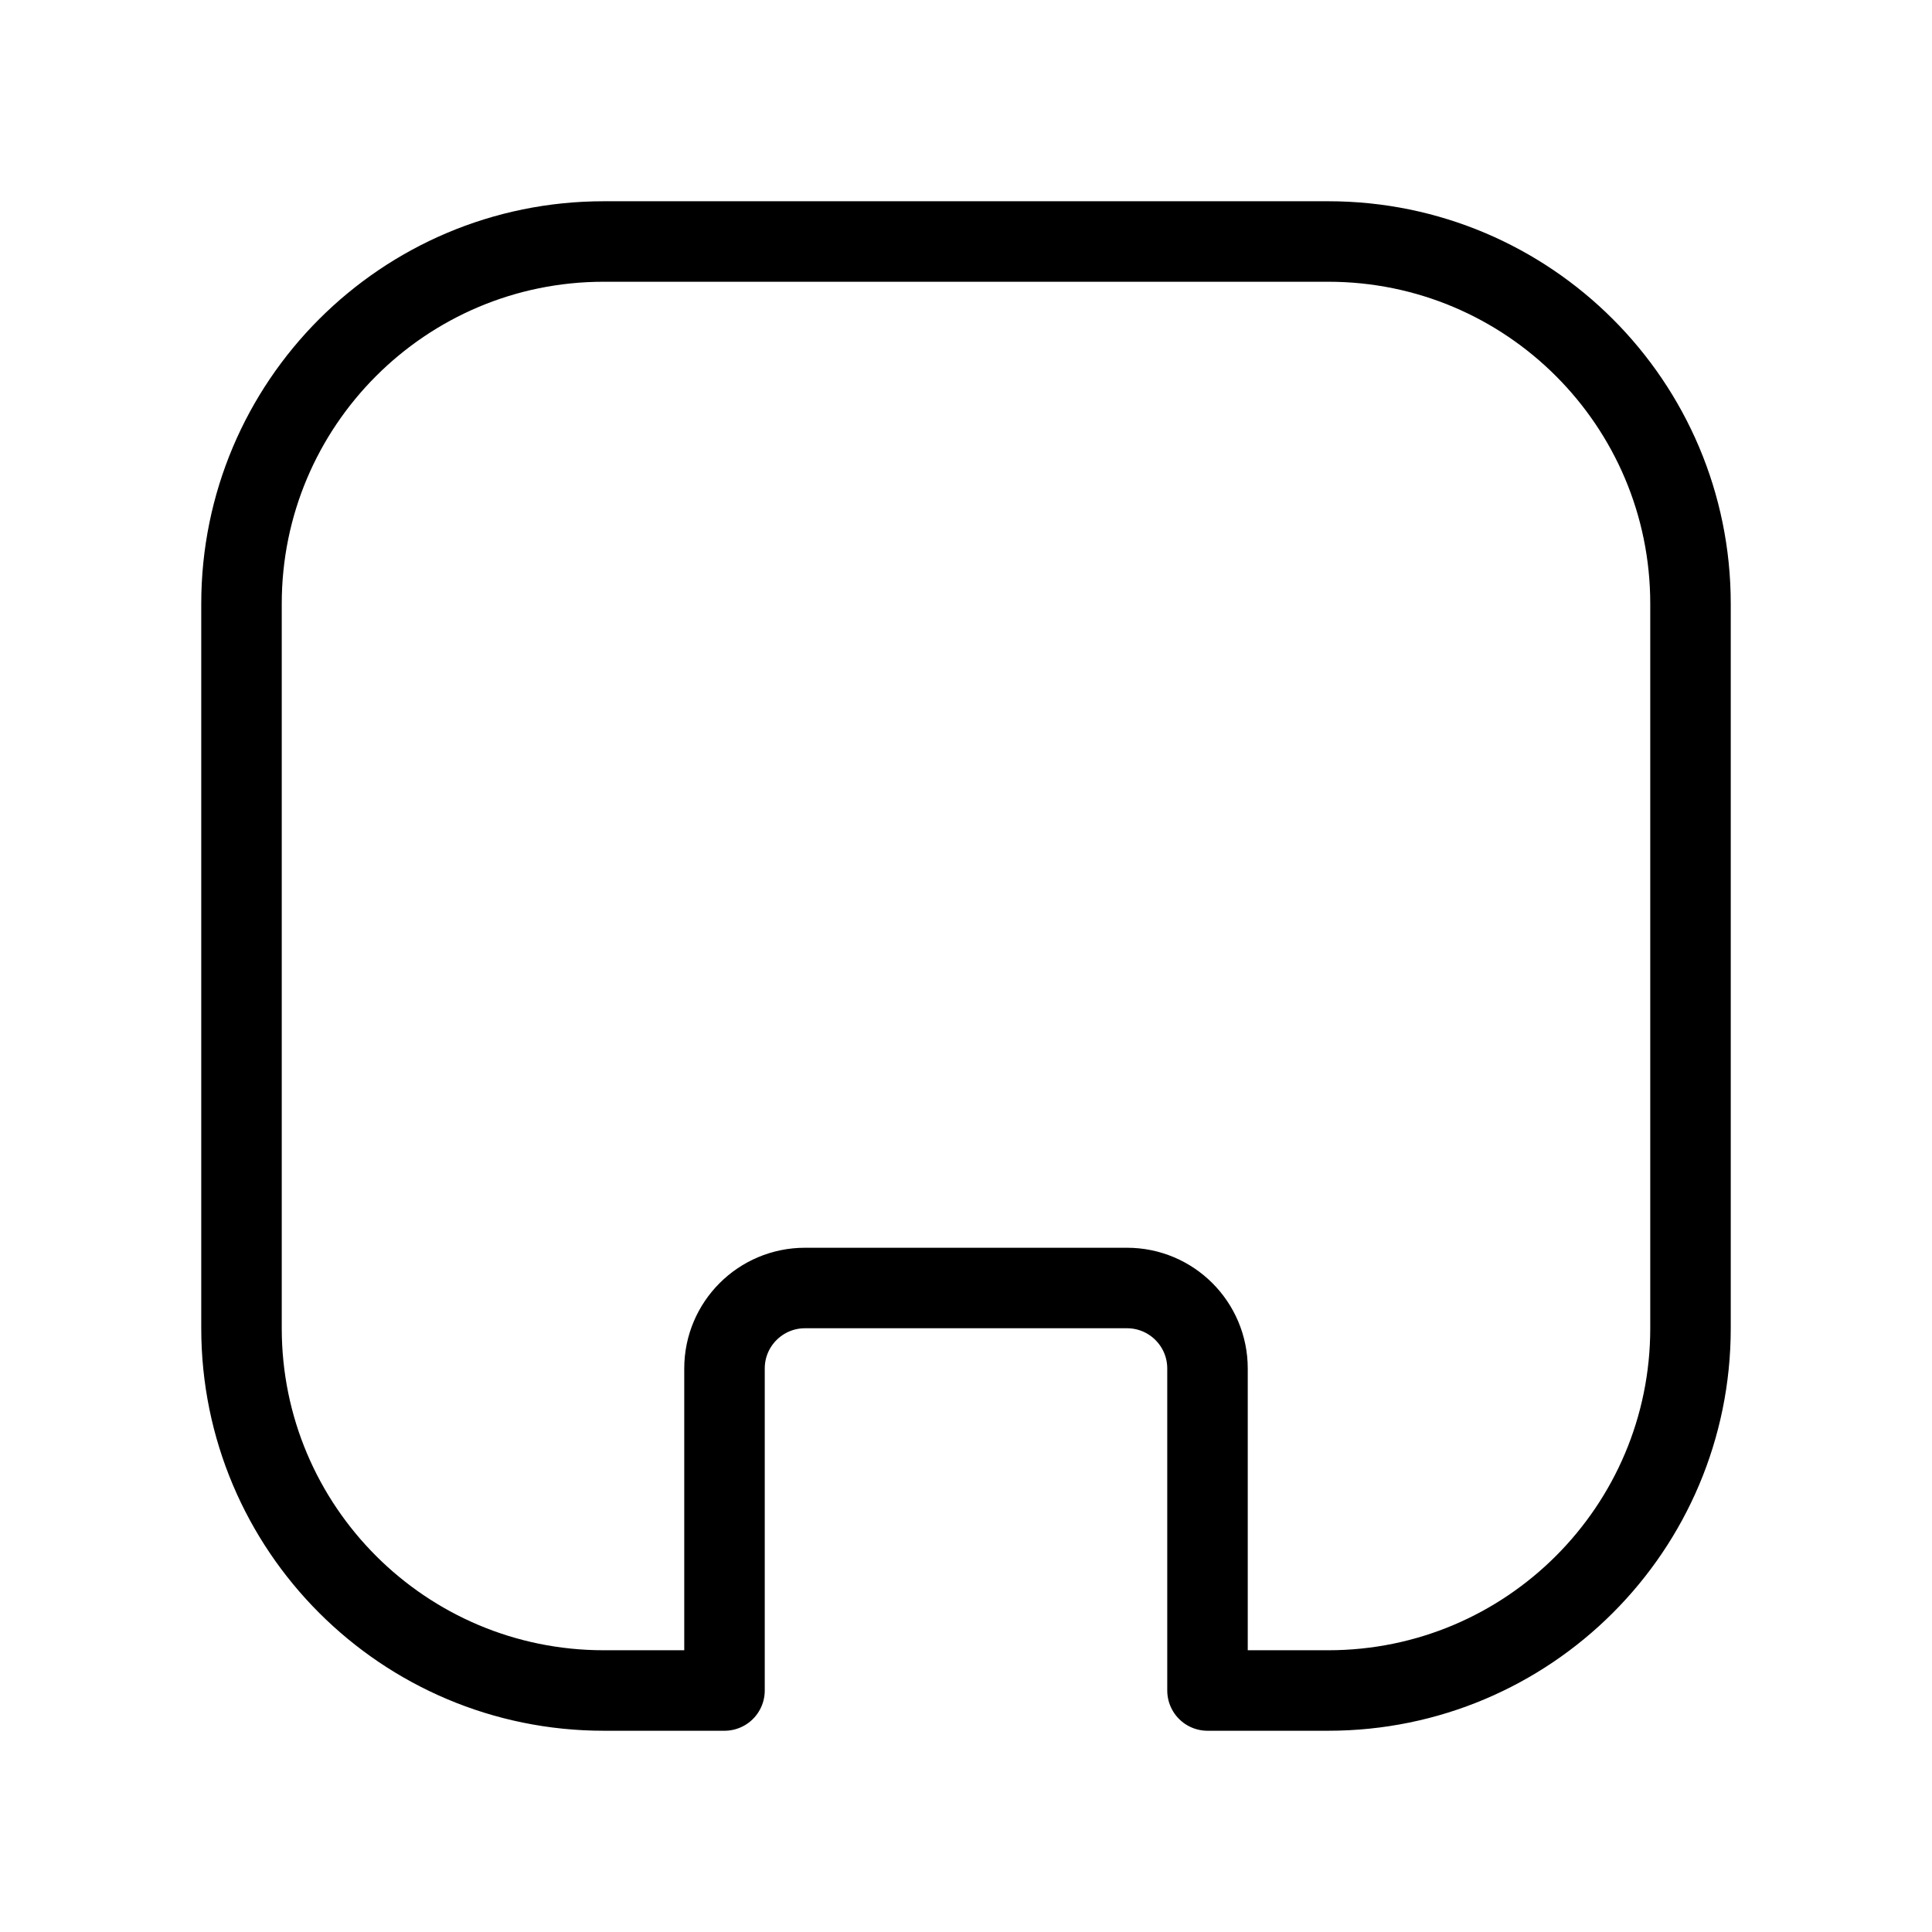
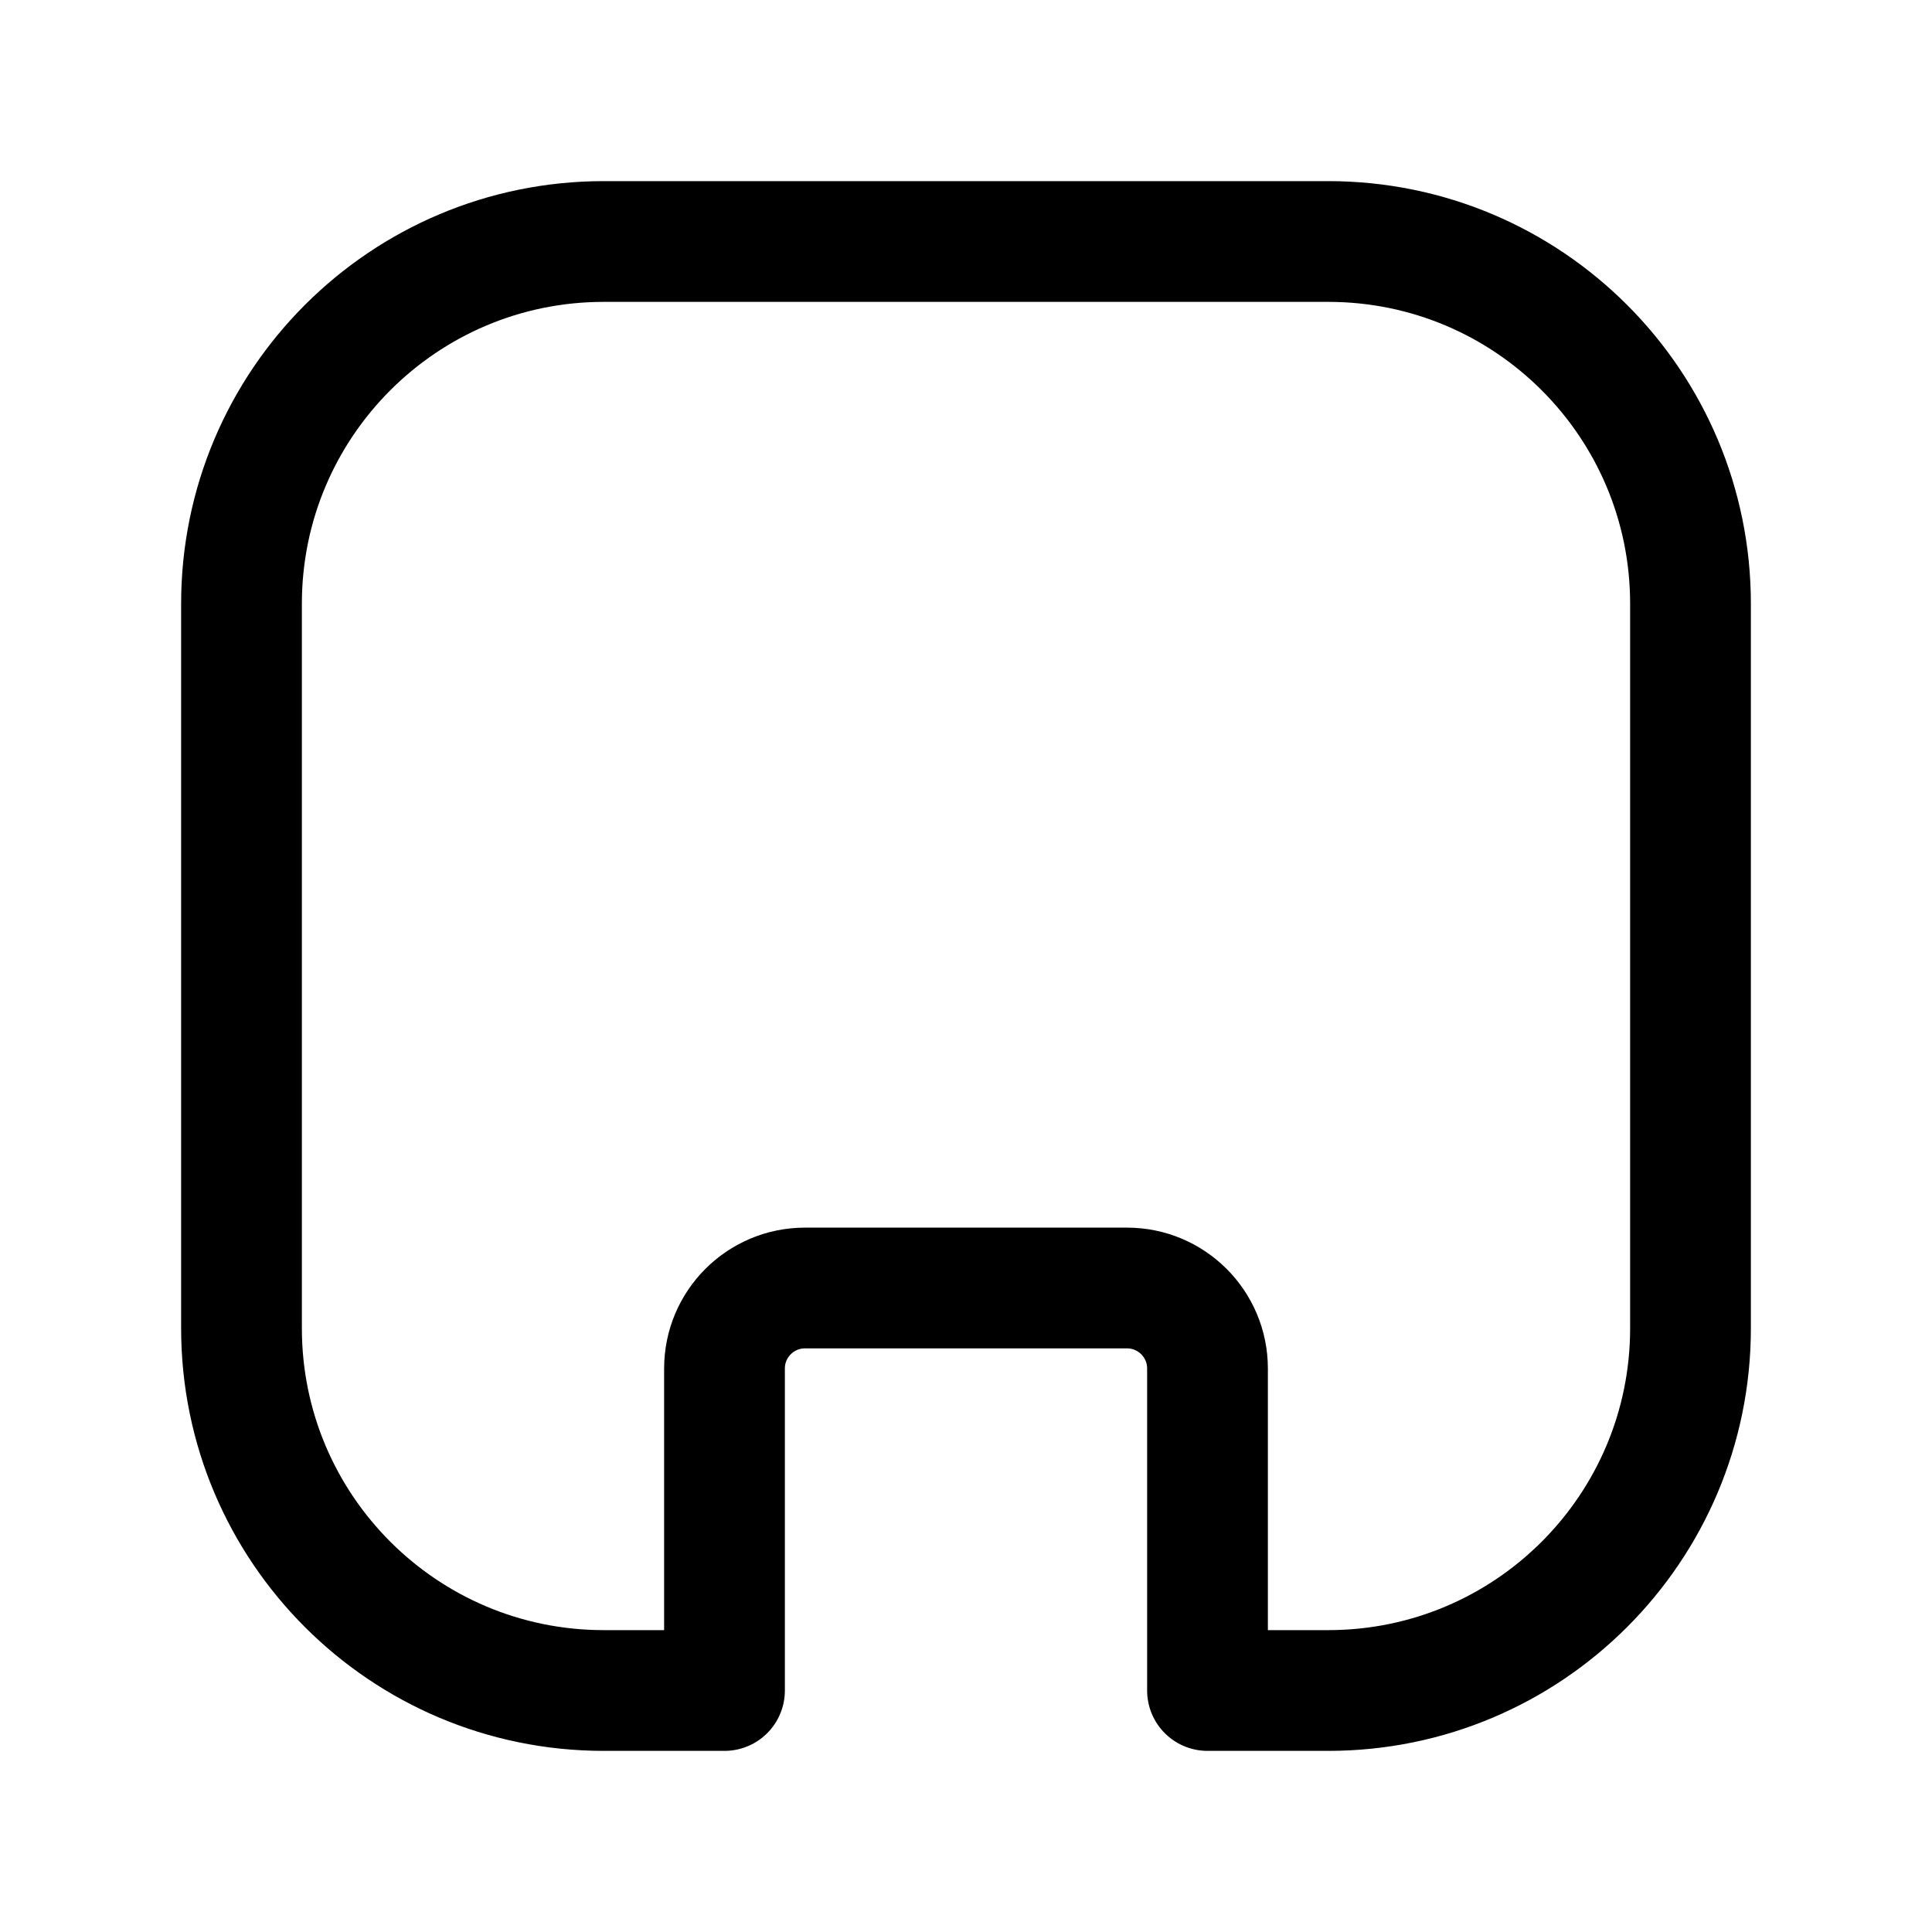
<svg xmlns="http://www.w3.org/2000/svg" viewBox="0 0 48 48">
-   <path d="M15,6 L33,6 A9,9 0 0 1 42,15 L42,33 A9,9 0 0 1 33,42 L30,42 L30,34 A2,2 0 0 0 28,32 L20,32 A2,2 0 0 0 18,34 L18,42 L15,42 A9,9 0 0 1 6,33 L6,15 A9,9 0 0 1 15,6 Z" fill="none" stroke="currentColor" stroke-width="2" stroke-linecap="round" stroke-linejoin="round" />
-   <g fill="none" stroke="currentColor" stroke-width="1.8" stroke-linecap="round" stroke-linejoin="round">
+   <path d="M15,6 L33,6 A9,9 0 0 1 42,15 L42,33 A9,9 0 0 1 33,42 L30,42 L30,34 A2,2 0 0 0 28,32 L20,32 A2,2 0 0 0 18,34 L18,42 L15,42 A9,9 0 0 1 6,33 L6,15 A9,9 0 0 1 15,6 Z" fill="none" stroke="currentColor" stroke-width="3" stroke-linecap="round" stroke-linejoin="round" />
+   <g fill="none" stroke="currentColor" stroke-width="2.4" stroke-linecap="round" stroke-linejoin="round">
    
  </g>
</svg>
